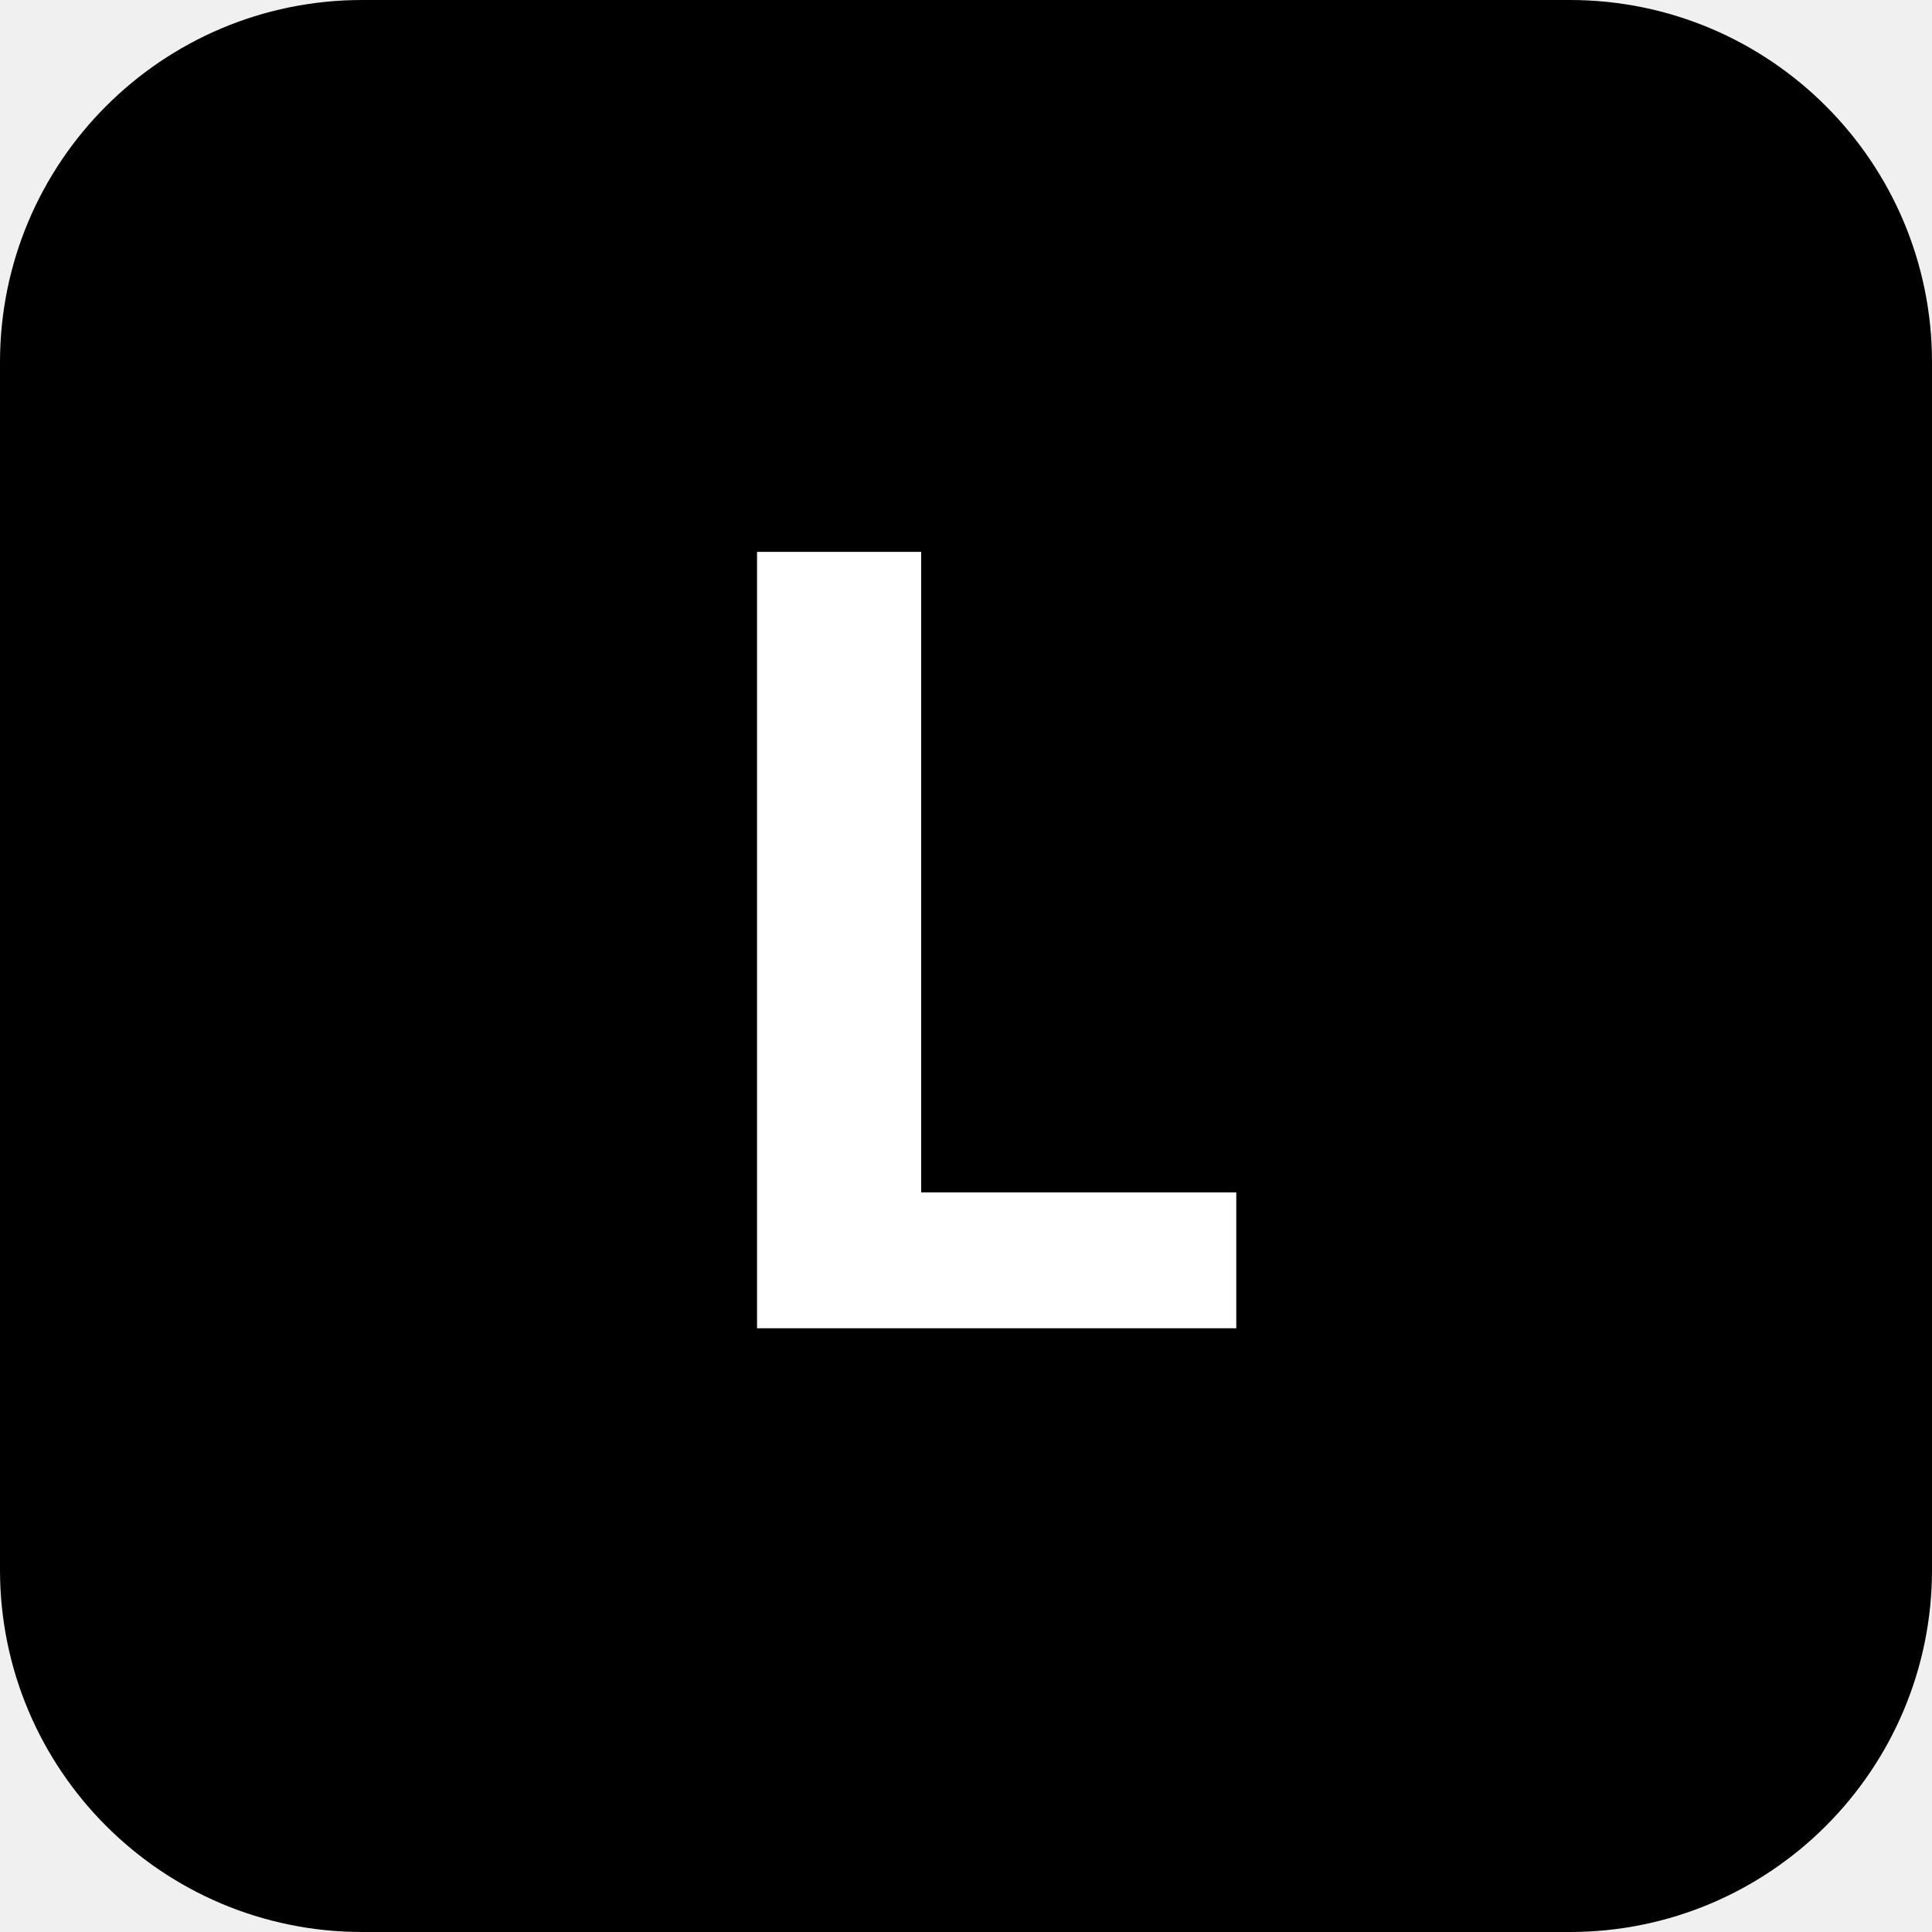
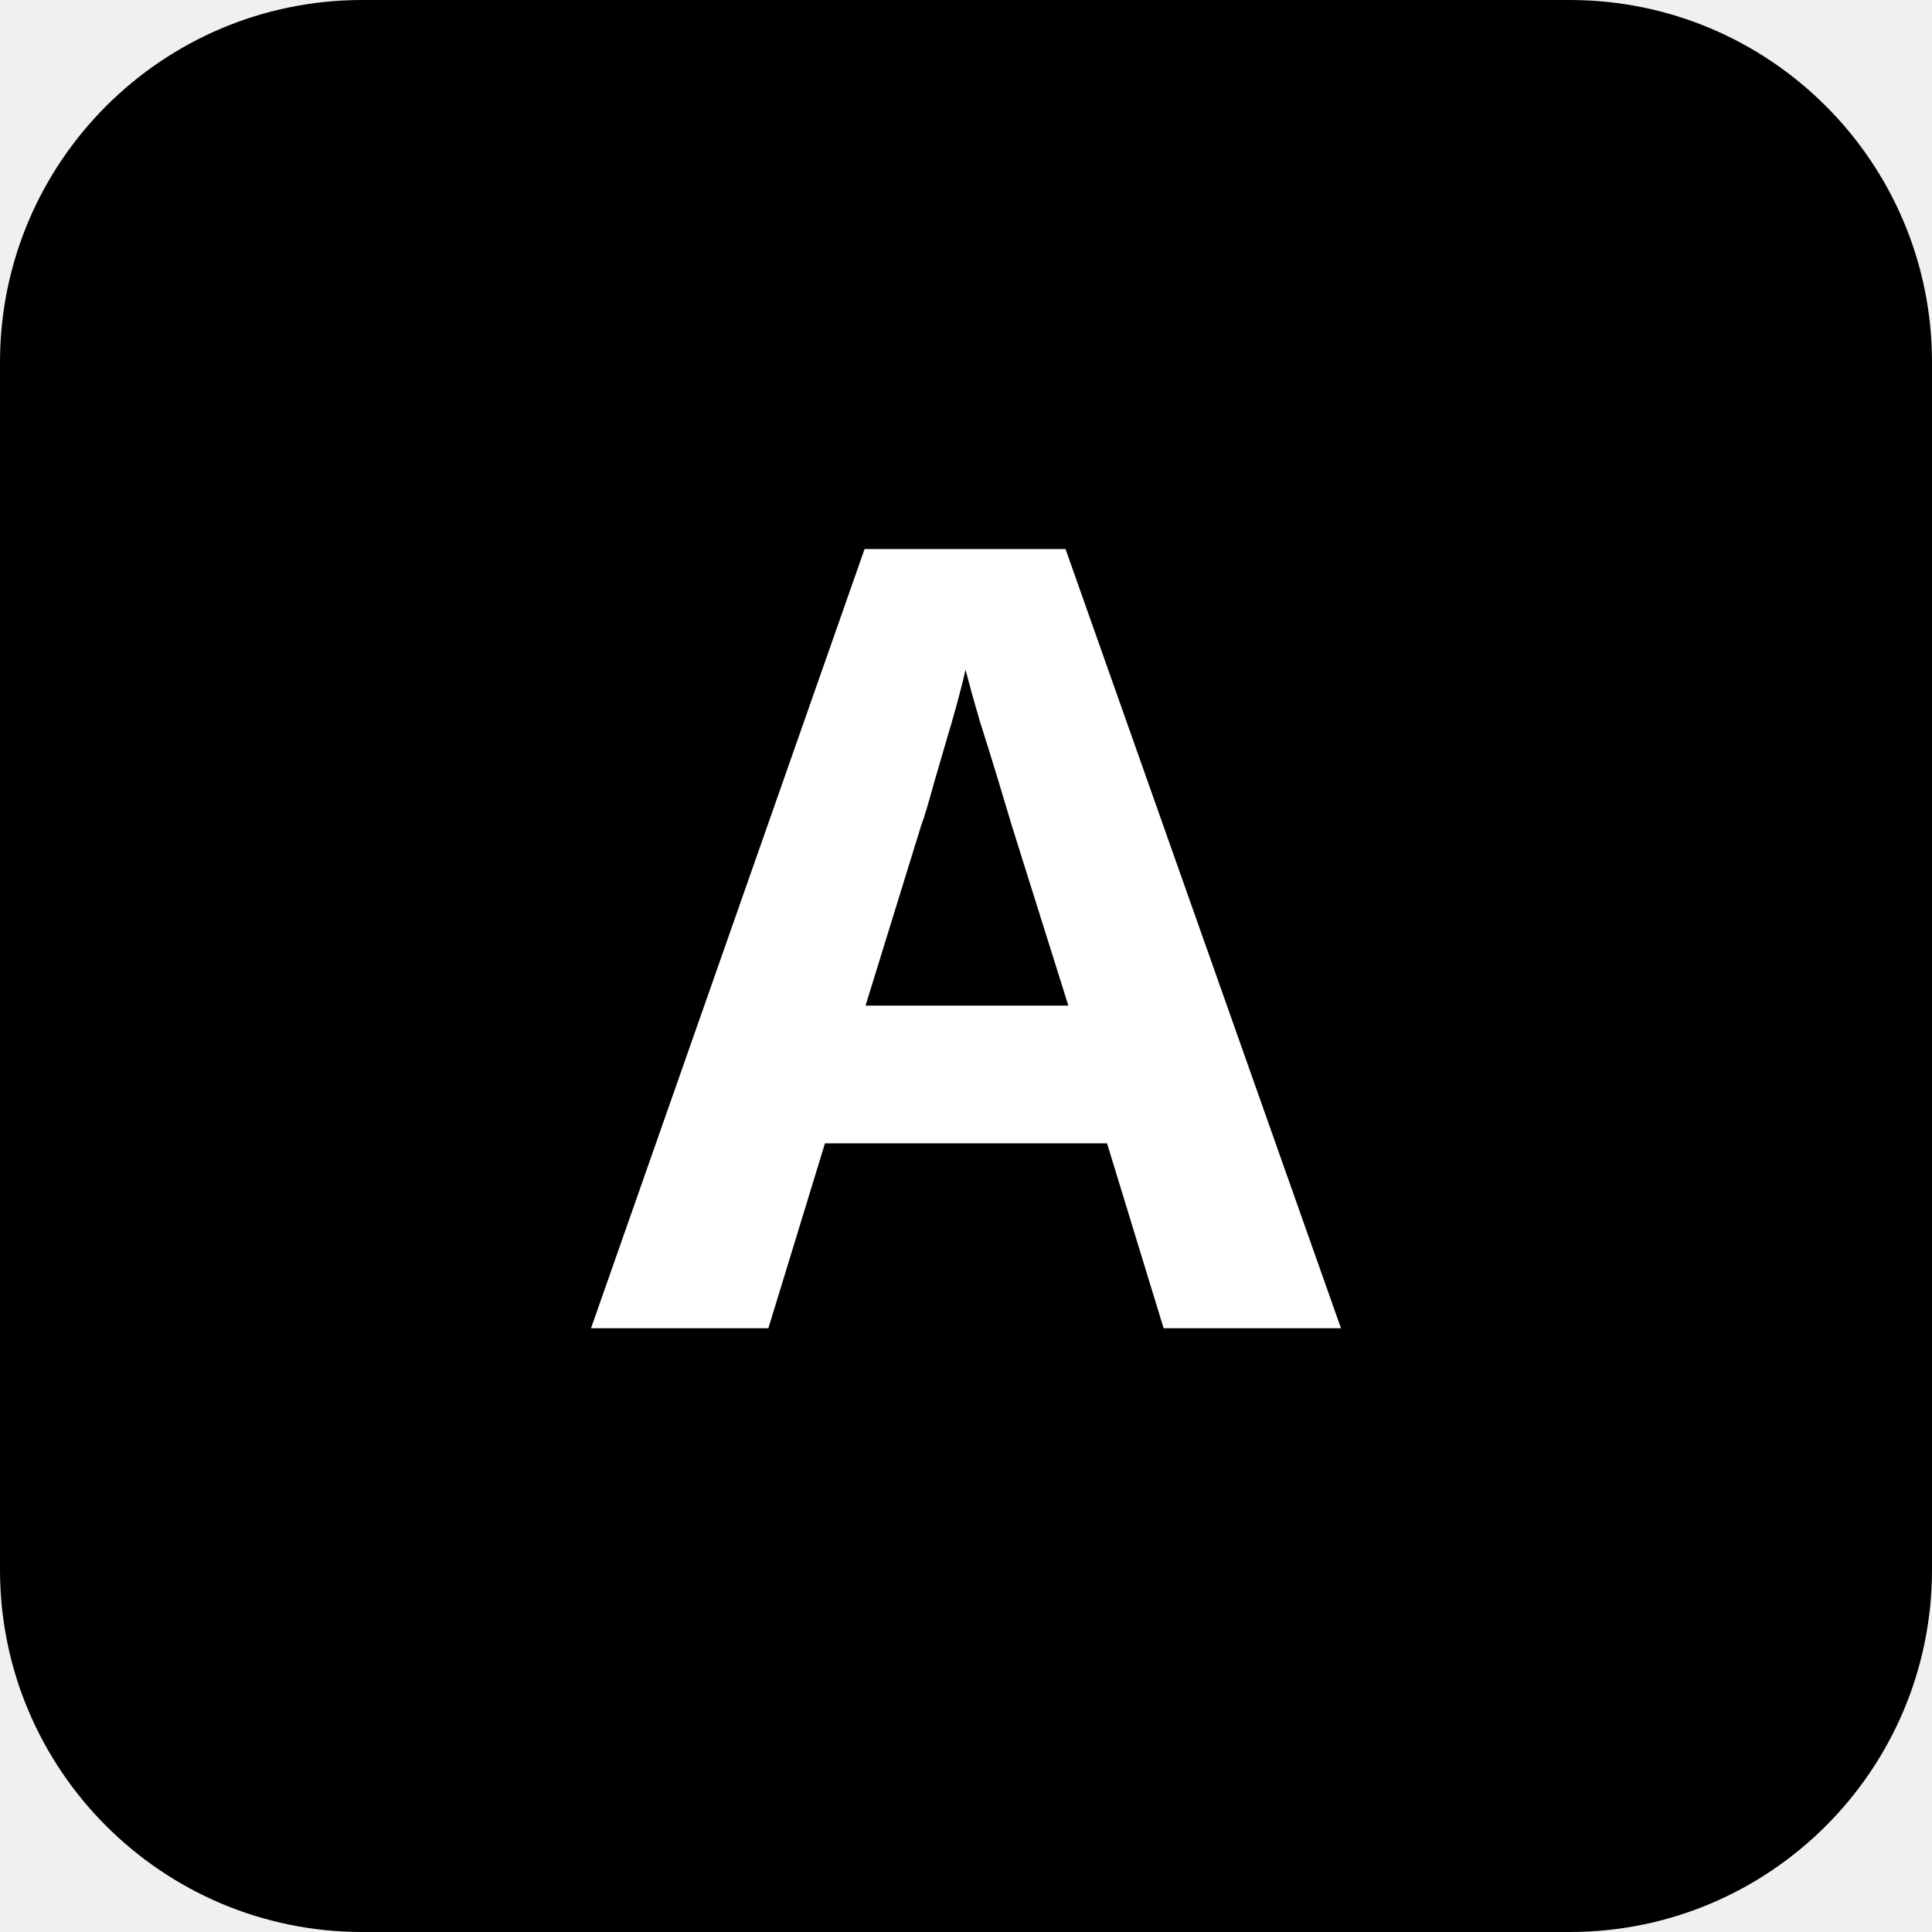
<svg xmlns="http://www.w3.org/2000/svg" viewBox="0 0 32 32">
  <rect width="32" height="32" rx="6" fill="#000" />
-   <text x="16" y="22" font-family="system-ui,sans-serif" font-weight="700" font-size="18" fill="#fff" text-anchor="middle">L</text>
+   <text x="16" y="22" font-family="system-ui,sans-serif" font-weight="700" font-size="18" fill="#fff" text-anchor="middle">A</text>
</svg>
